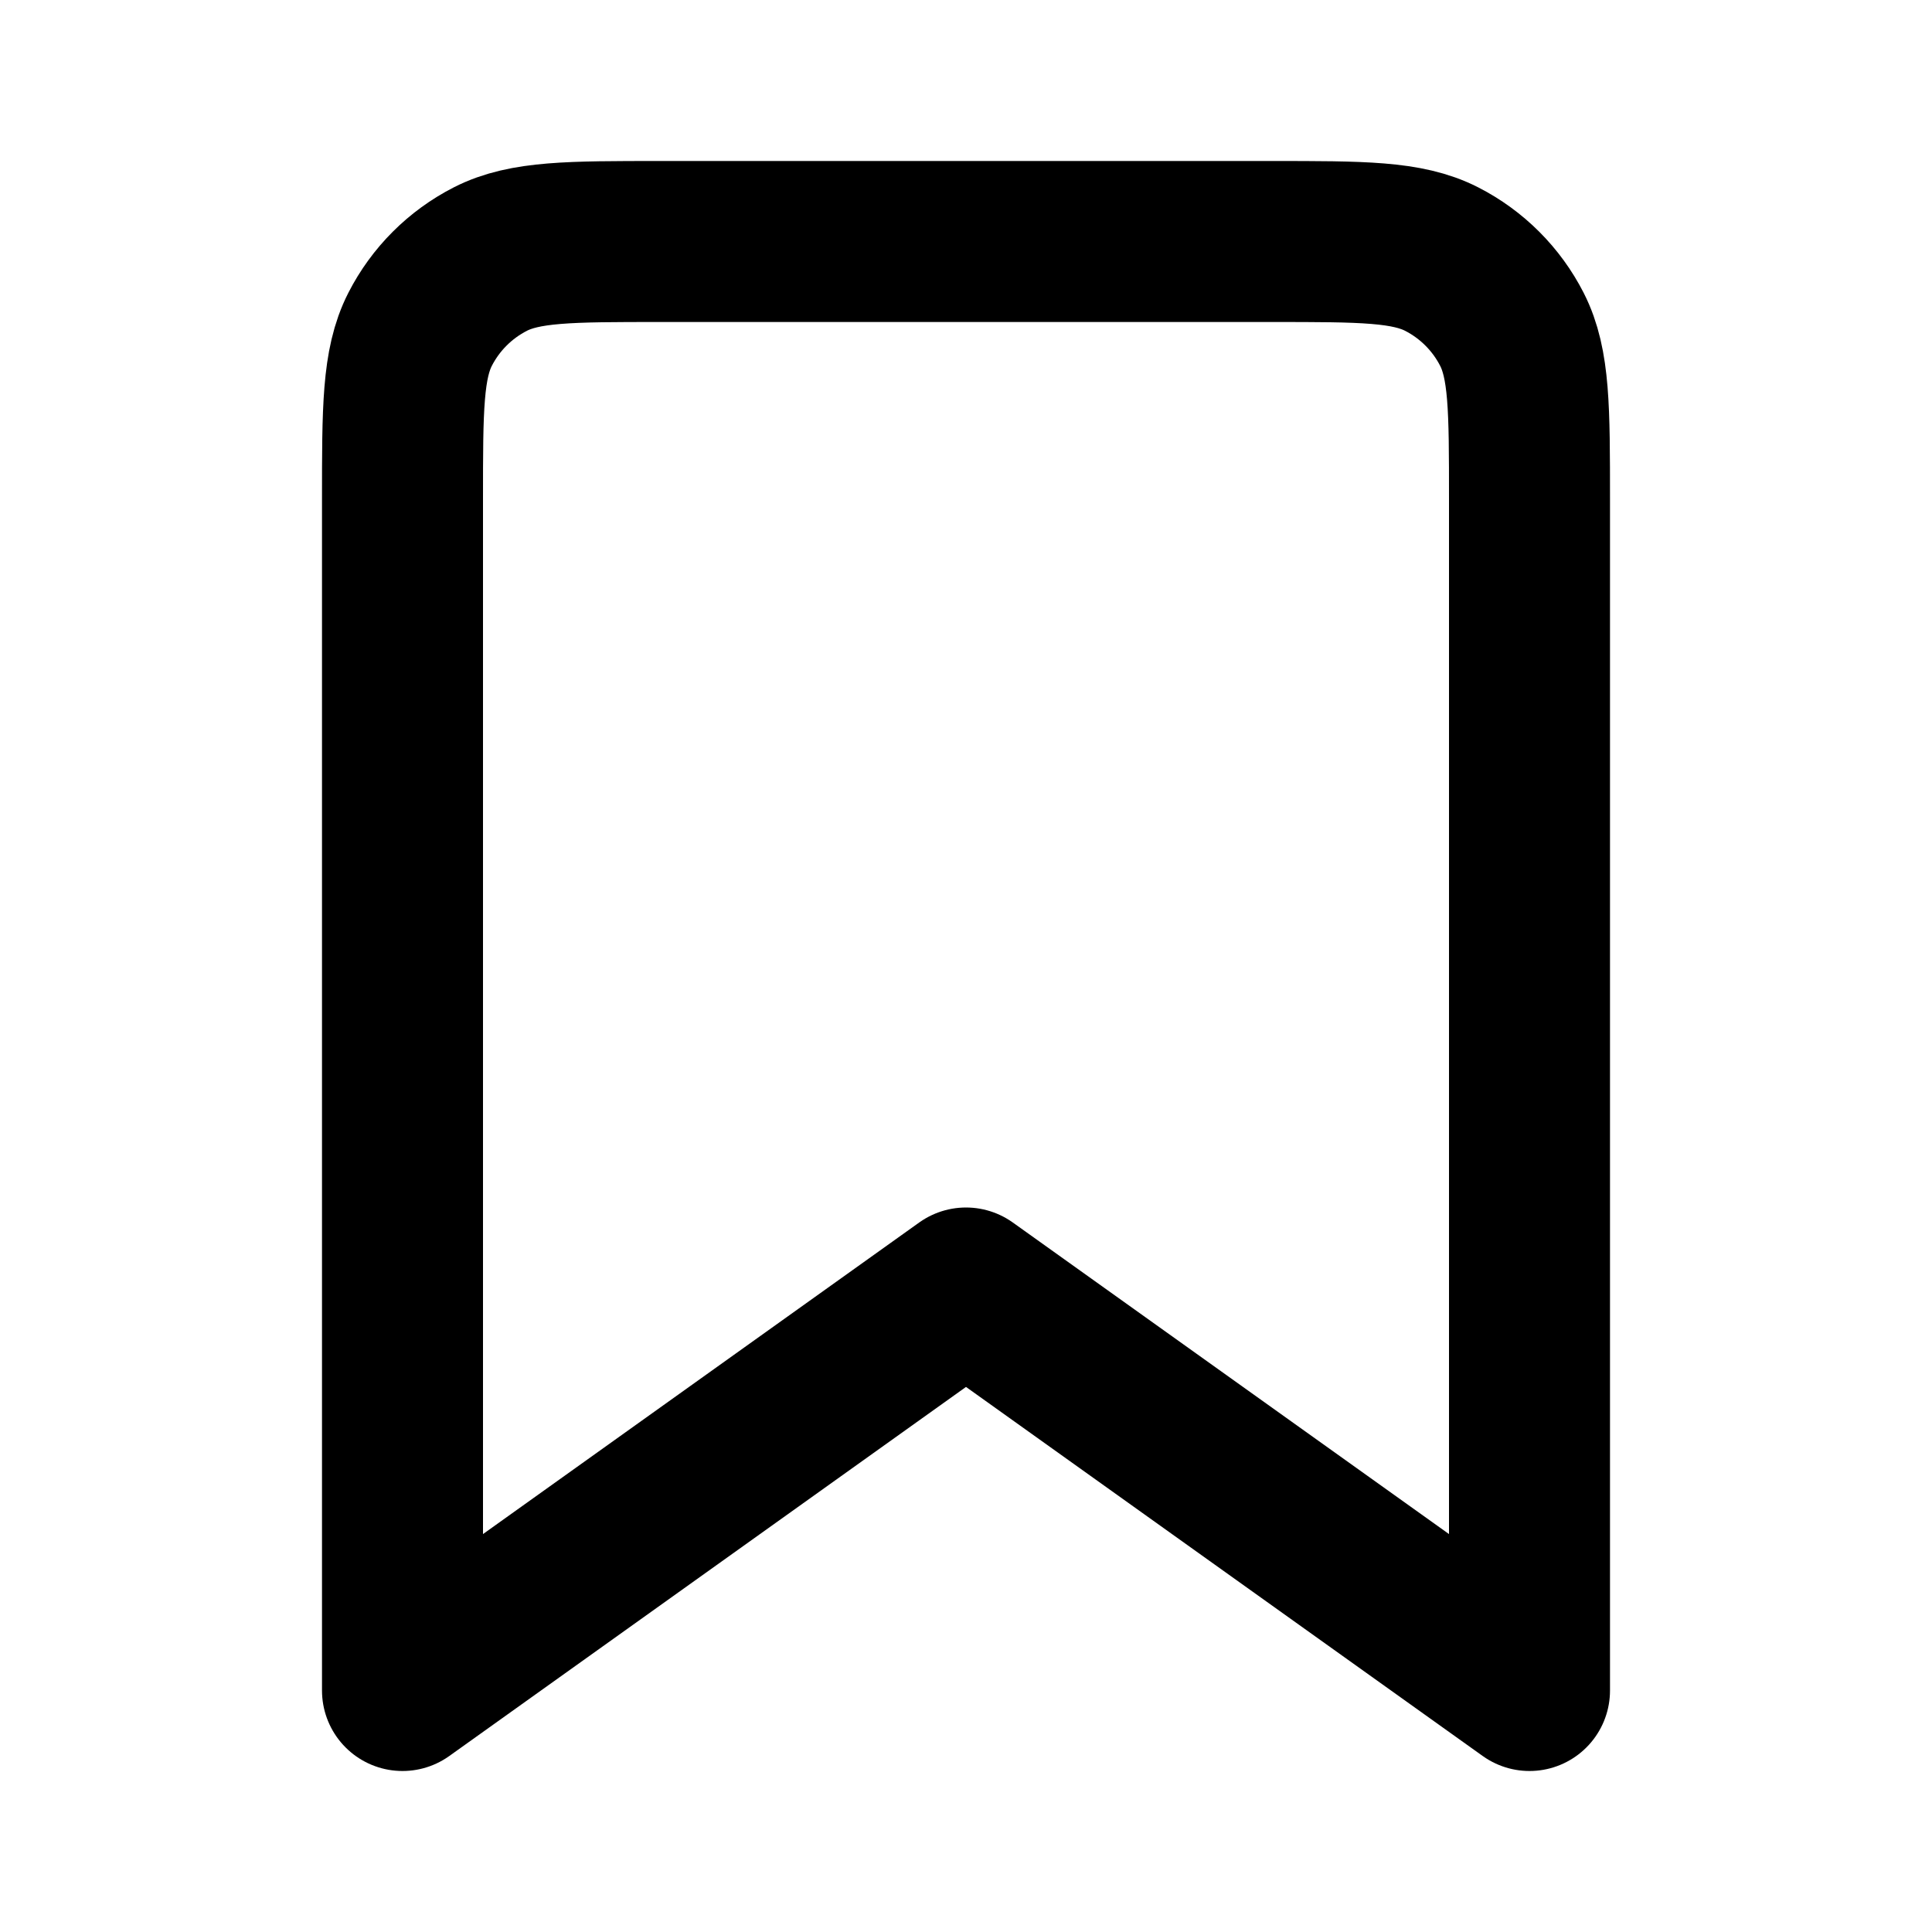
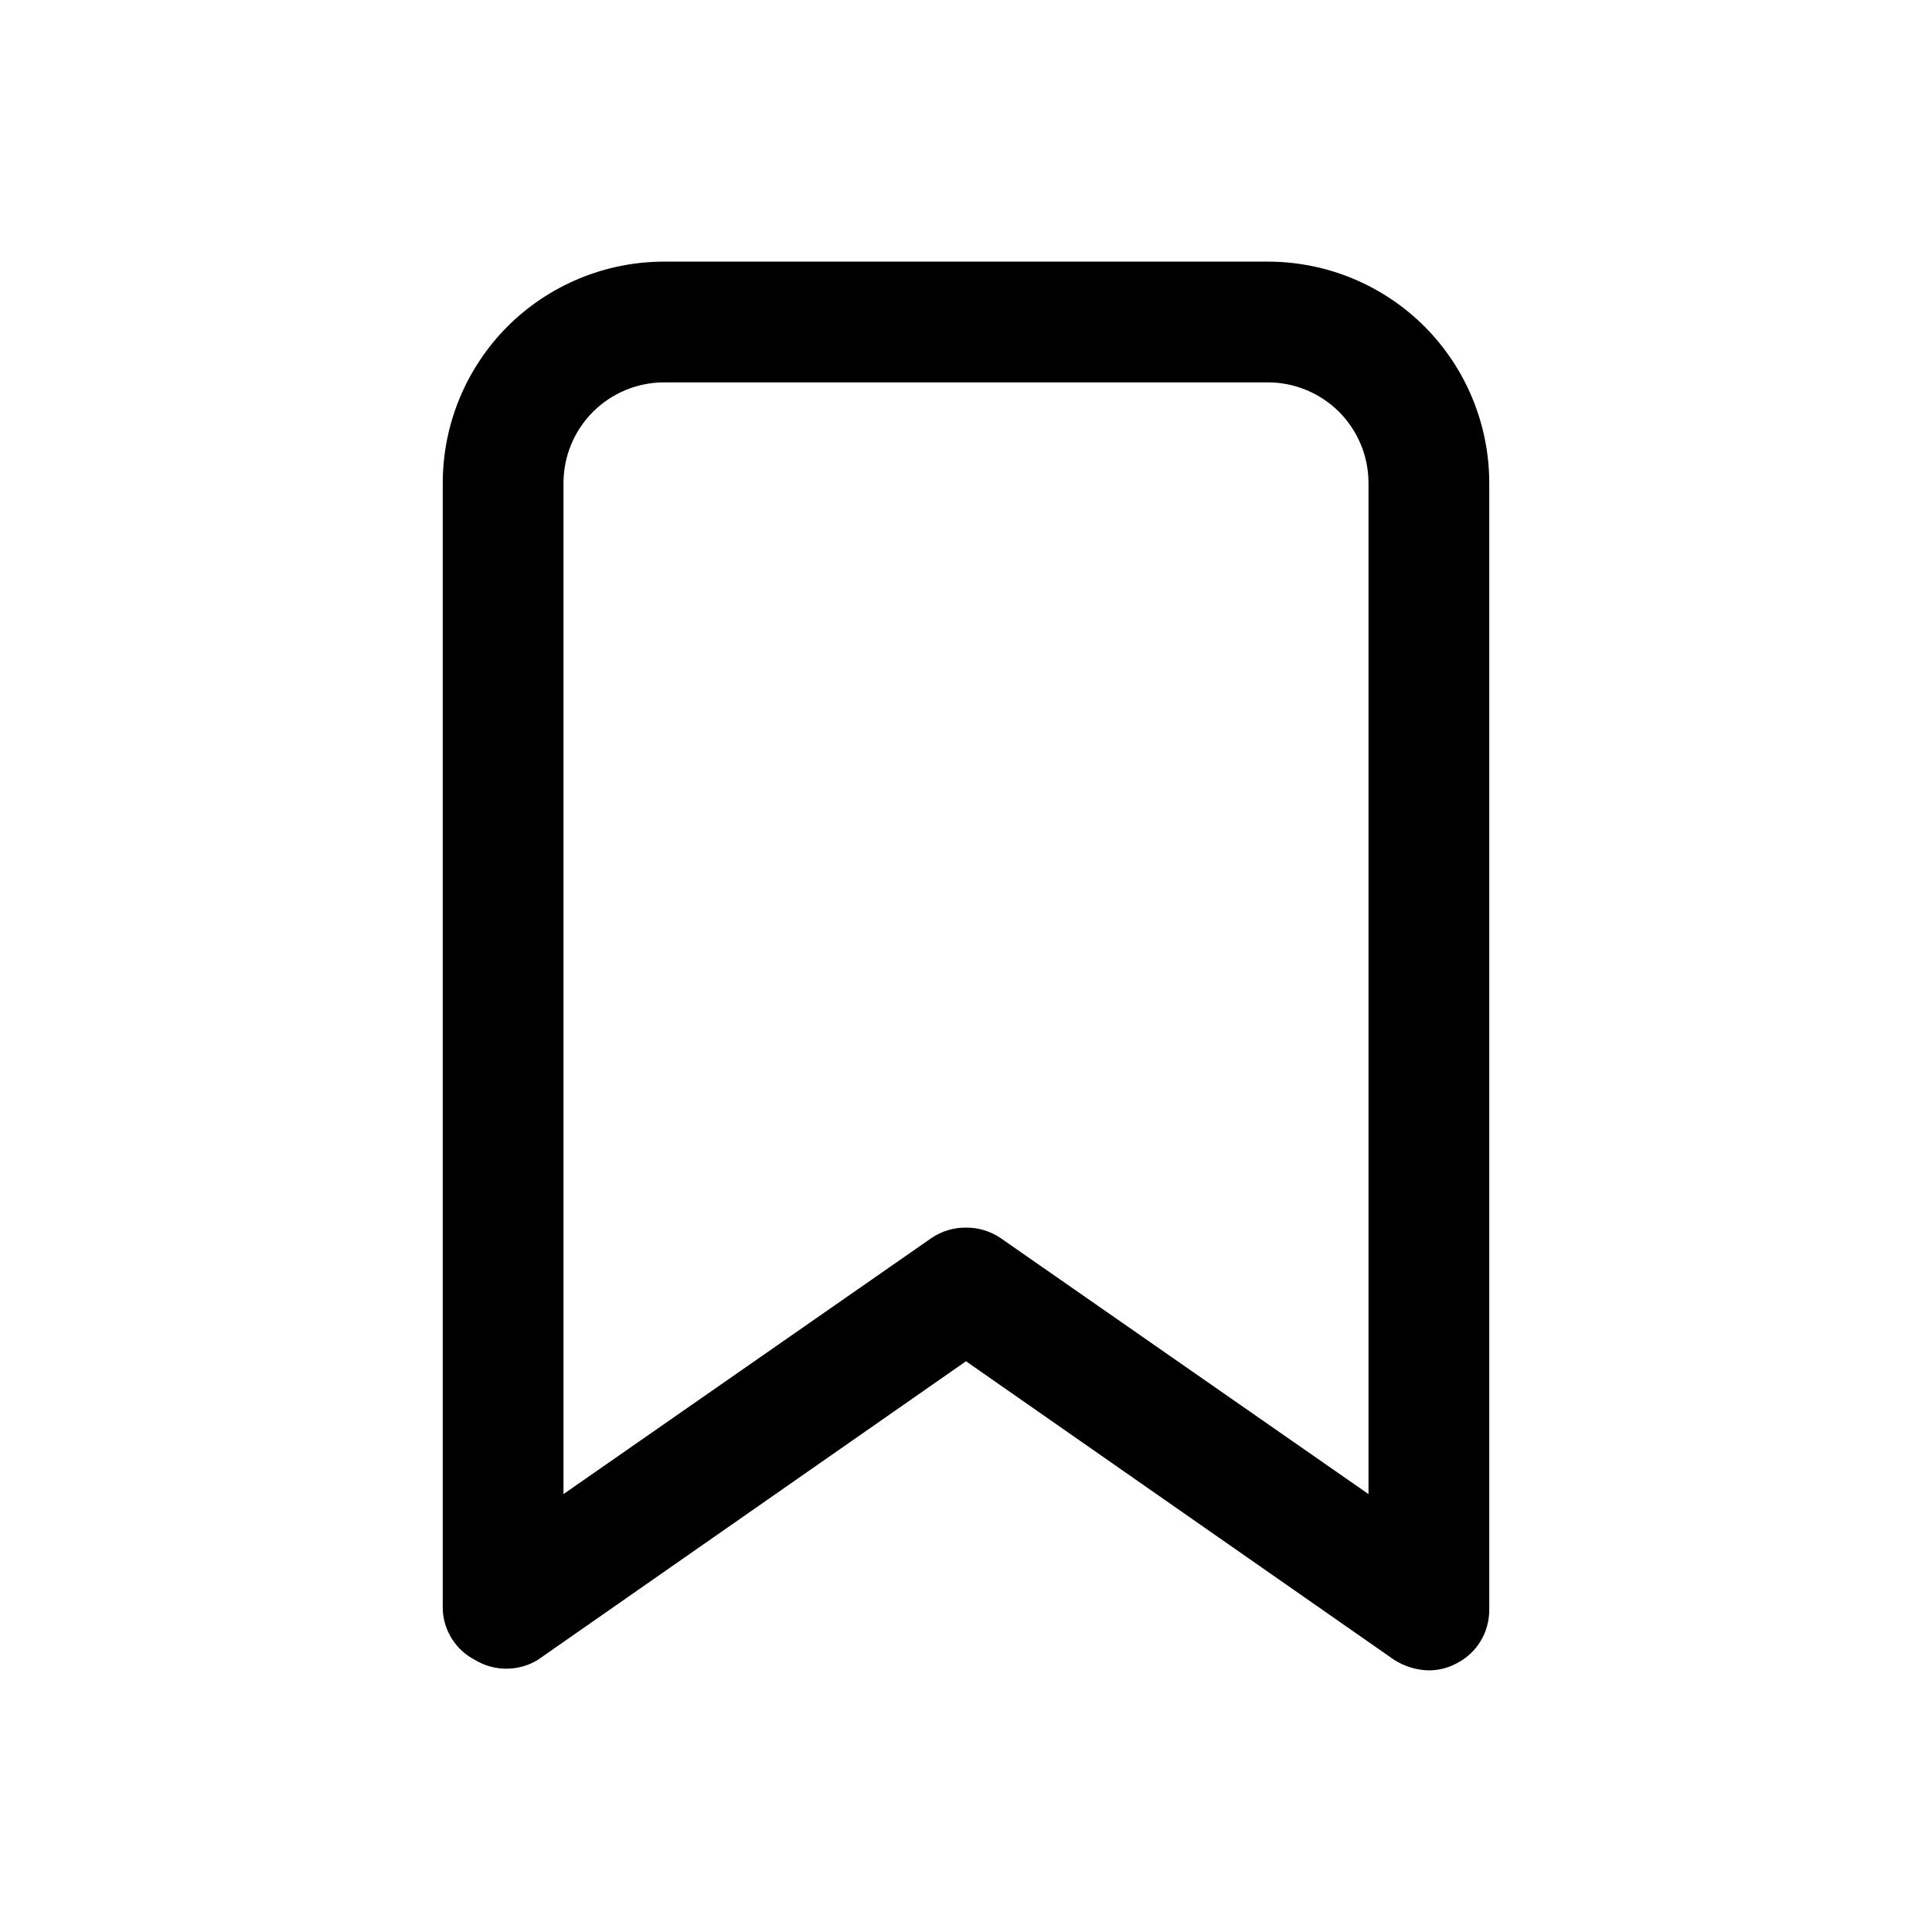
<svg xmlns="http://www.w3.org/2000/svg" width="800px" height="800px" viewBox="0 0 24 24" fill="none">
-   <g id="SVGRepo_bgCarrier" stroke-width="0" />
-   <g id="SVGRepo_tracerCarrier" stroke-linecap="round" stroke-linejoin="round" />
-   <g id="SVGRepo_iconCarrier">
-     <path d="M5 6.2C5 5.08 5 4.52 5.218 4.092C5.41 3.716 5.716 3.41 6.092 3.218C6.52 3 7.08 3 8.2 3H15.8C16.92 3 17.48 3 17.908 3.218C18.284 3.41 18.59 3.716 18.782 4.092C19 4.52 19 5.08 19 6.2V21L12 16L5 21V6.2Z" stroke="#000000" stroke-width="2" stroke-linejoin="round" />
-   </g>
+   <path d="M17.75 20.75C17.597 20.747 17.449 20.702 17.32 20.62L12 16.91L6.68 20.62C6.562 20.692 6.428 20.729 6.29 20.729C6.152 20.729 6.018 20.692 5.9 20.62C5.785 20.561 5.687 20.472 5.617 20.363C5.547 20.255 5.507 20.129 5.5 20V6C5.5 5.271 5.79 4.571 6.305 4.055C6.821 3.54 7.521 3.25 8.25 3.25H15.75C16.479 3.25 17.179 3.54 17.695 4.055C18.21 4.571 18.5 5.271 18.5 6V20C18.5 20.136 18.463 20.27 18.393 20.386C18.322 20.503 18.221 20.597 18.1 20.66C17.993 20.719 17.872 20.75 17.75 20.75ZM12 15.25C12.153 15.248 12.303 15.294 12.43 15.38L17 18.56V6C17 5.668 16.868 5.351 16.634 5.116C16.399 4.882 16.081 4.75 15.75 4.75H8.25C7.918 4.75 7.601 4.882 7.366 5.116C7.132 5.351 7 5.668 7 6V18.56L11.57 15.38C11.697 15.294 11.847 15.248 12 15.25Z" fill="#000000" />
</svg>
